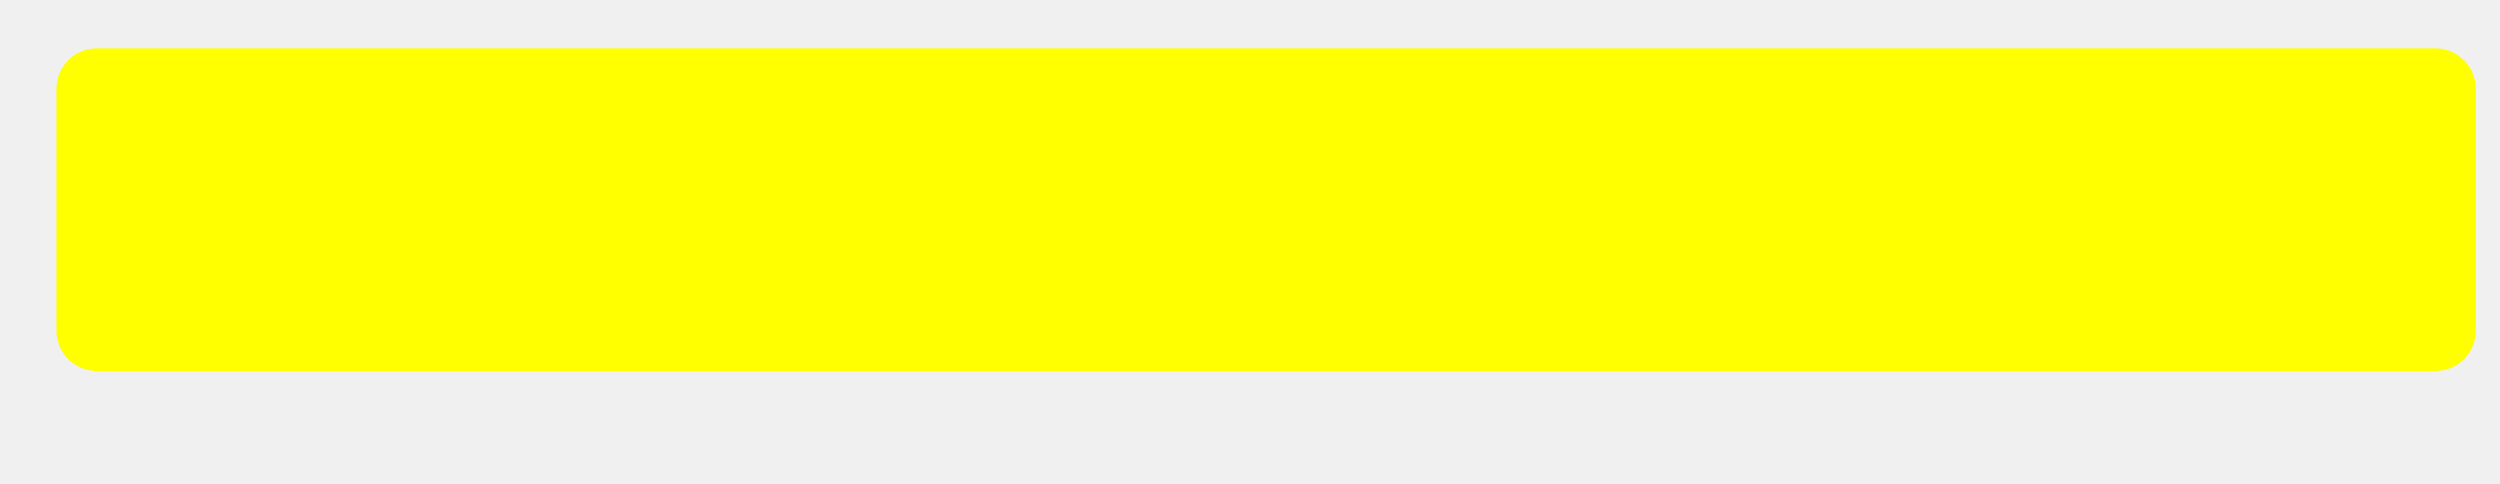
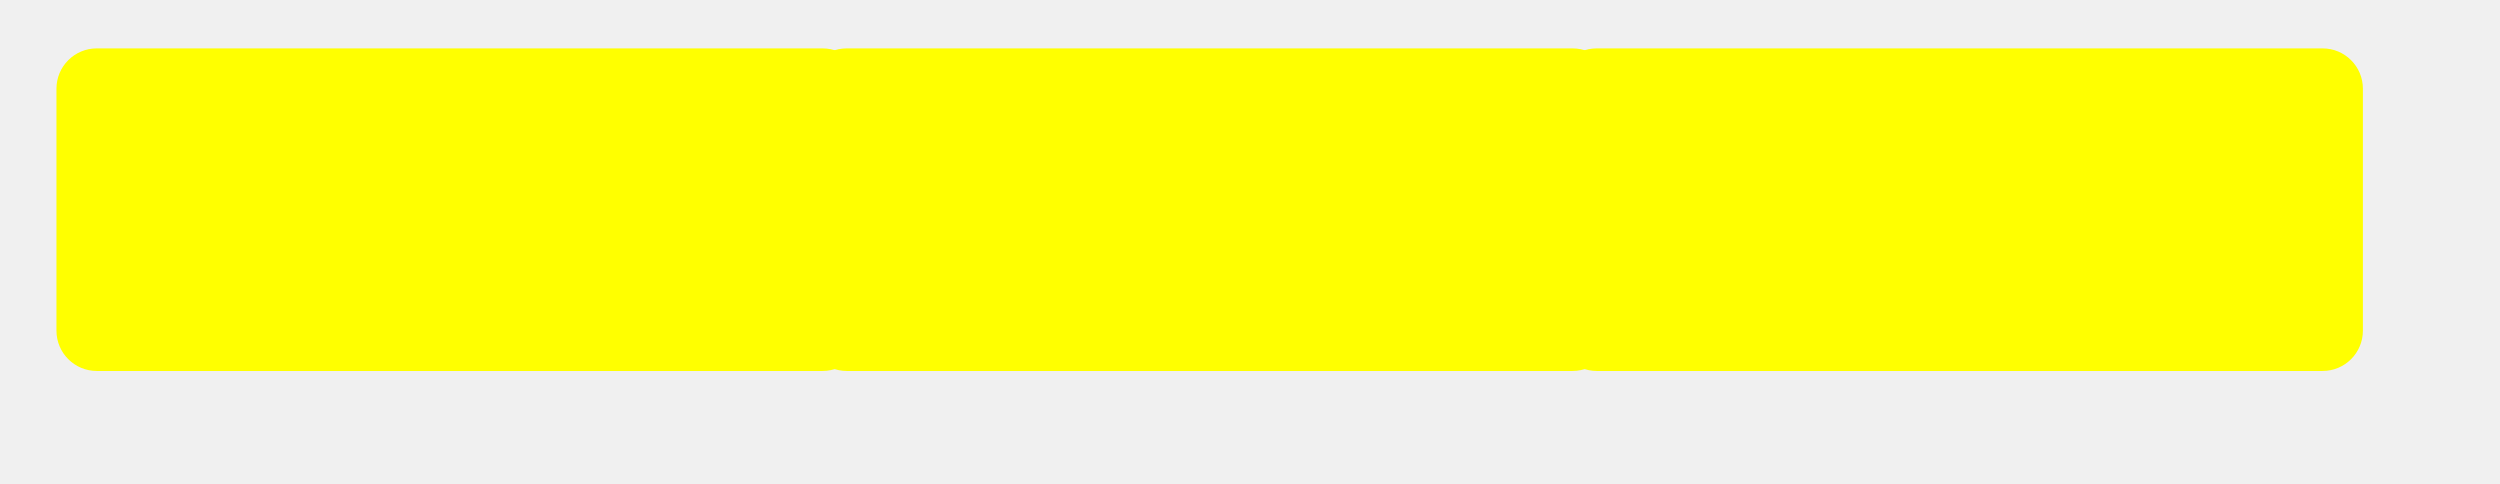
<svg xmlns="http://www.w3.org/2000/svg" viewBox="0 0 310 60" width="310" height="60" shape-rendering="geometricPrecision" text-rendering="geometricPrecision">
  <defs>
    <linearGradient id="meatballFlag" x1="0%" y1="0%" x2="100%" y2="0%">
      <stop offset="0%" stop-color="black" />
      <stop offset="33%" stop-color="black" />
      <stop offset="33%" stop-color="orange" />
      <stop offset="66%" stop-color="orange" />
      <stop offset="66%" stop-color="black" />
      <stop offset="100%" stop-color="black" />
    </linearGradient>
    <pattern id="chequeredFlag" width="20" height="20" patternUnits="userSpaceOnUse">
      <rect x="0" y="0" width="10" height="10" fill="black" />
      <rect x="10" y="0" width="10" height="10" fill="white" />
      <rect x="0" y="10" width="10" height="10" fill="white" />
      <rect x="10" y="10" width="10" height="10" fill="black" />
    </pattern>
  </defs>
-   <rect id="flagrect" x="7" y="6" width="300" height="40" fill="#ffff00" rx="5" />
-   <text id="flagtext" text-anchor="middle" font-size="15" font-weight="bold" x="153" y="32.2" width="280" fill="#000000">
-     </text>
+   <rect id="flagrect1" x="7" y="6" width="100" height="40" fill="#ffff00" rx="5" />
+   <rect id="flagrect2" x="100" y="6" width="100" height="40" fill="#ffff00" rx="5" />
+   <rect id="flagrect3" x="193" y="6" width="100" height="40" fill="#ffff00" rx="5" />
+   <text id="flagtext1" text-anchor="middle" font-size="20" font-weight="bold" x="57" y="32.2" width="100" fill="#ffff00">1</text>
+   <text id="flagtext2" text-anchor="middle" font-size="20" font-weight="bold" x="150" y="32.2" width="100" fill="#ffff00">2</text>
+   <text id="flagtext3" text-anchor="middle" font-size="20" font-weight="bold" x="243" y="32.2" width="100" fill="#ffff00">3</text>
</svg>
